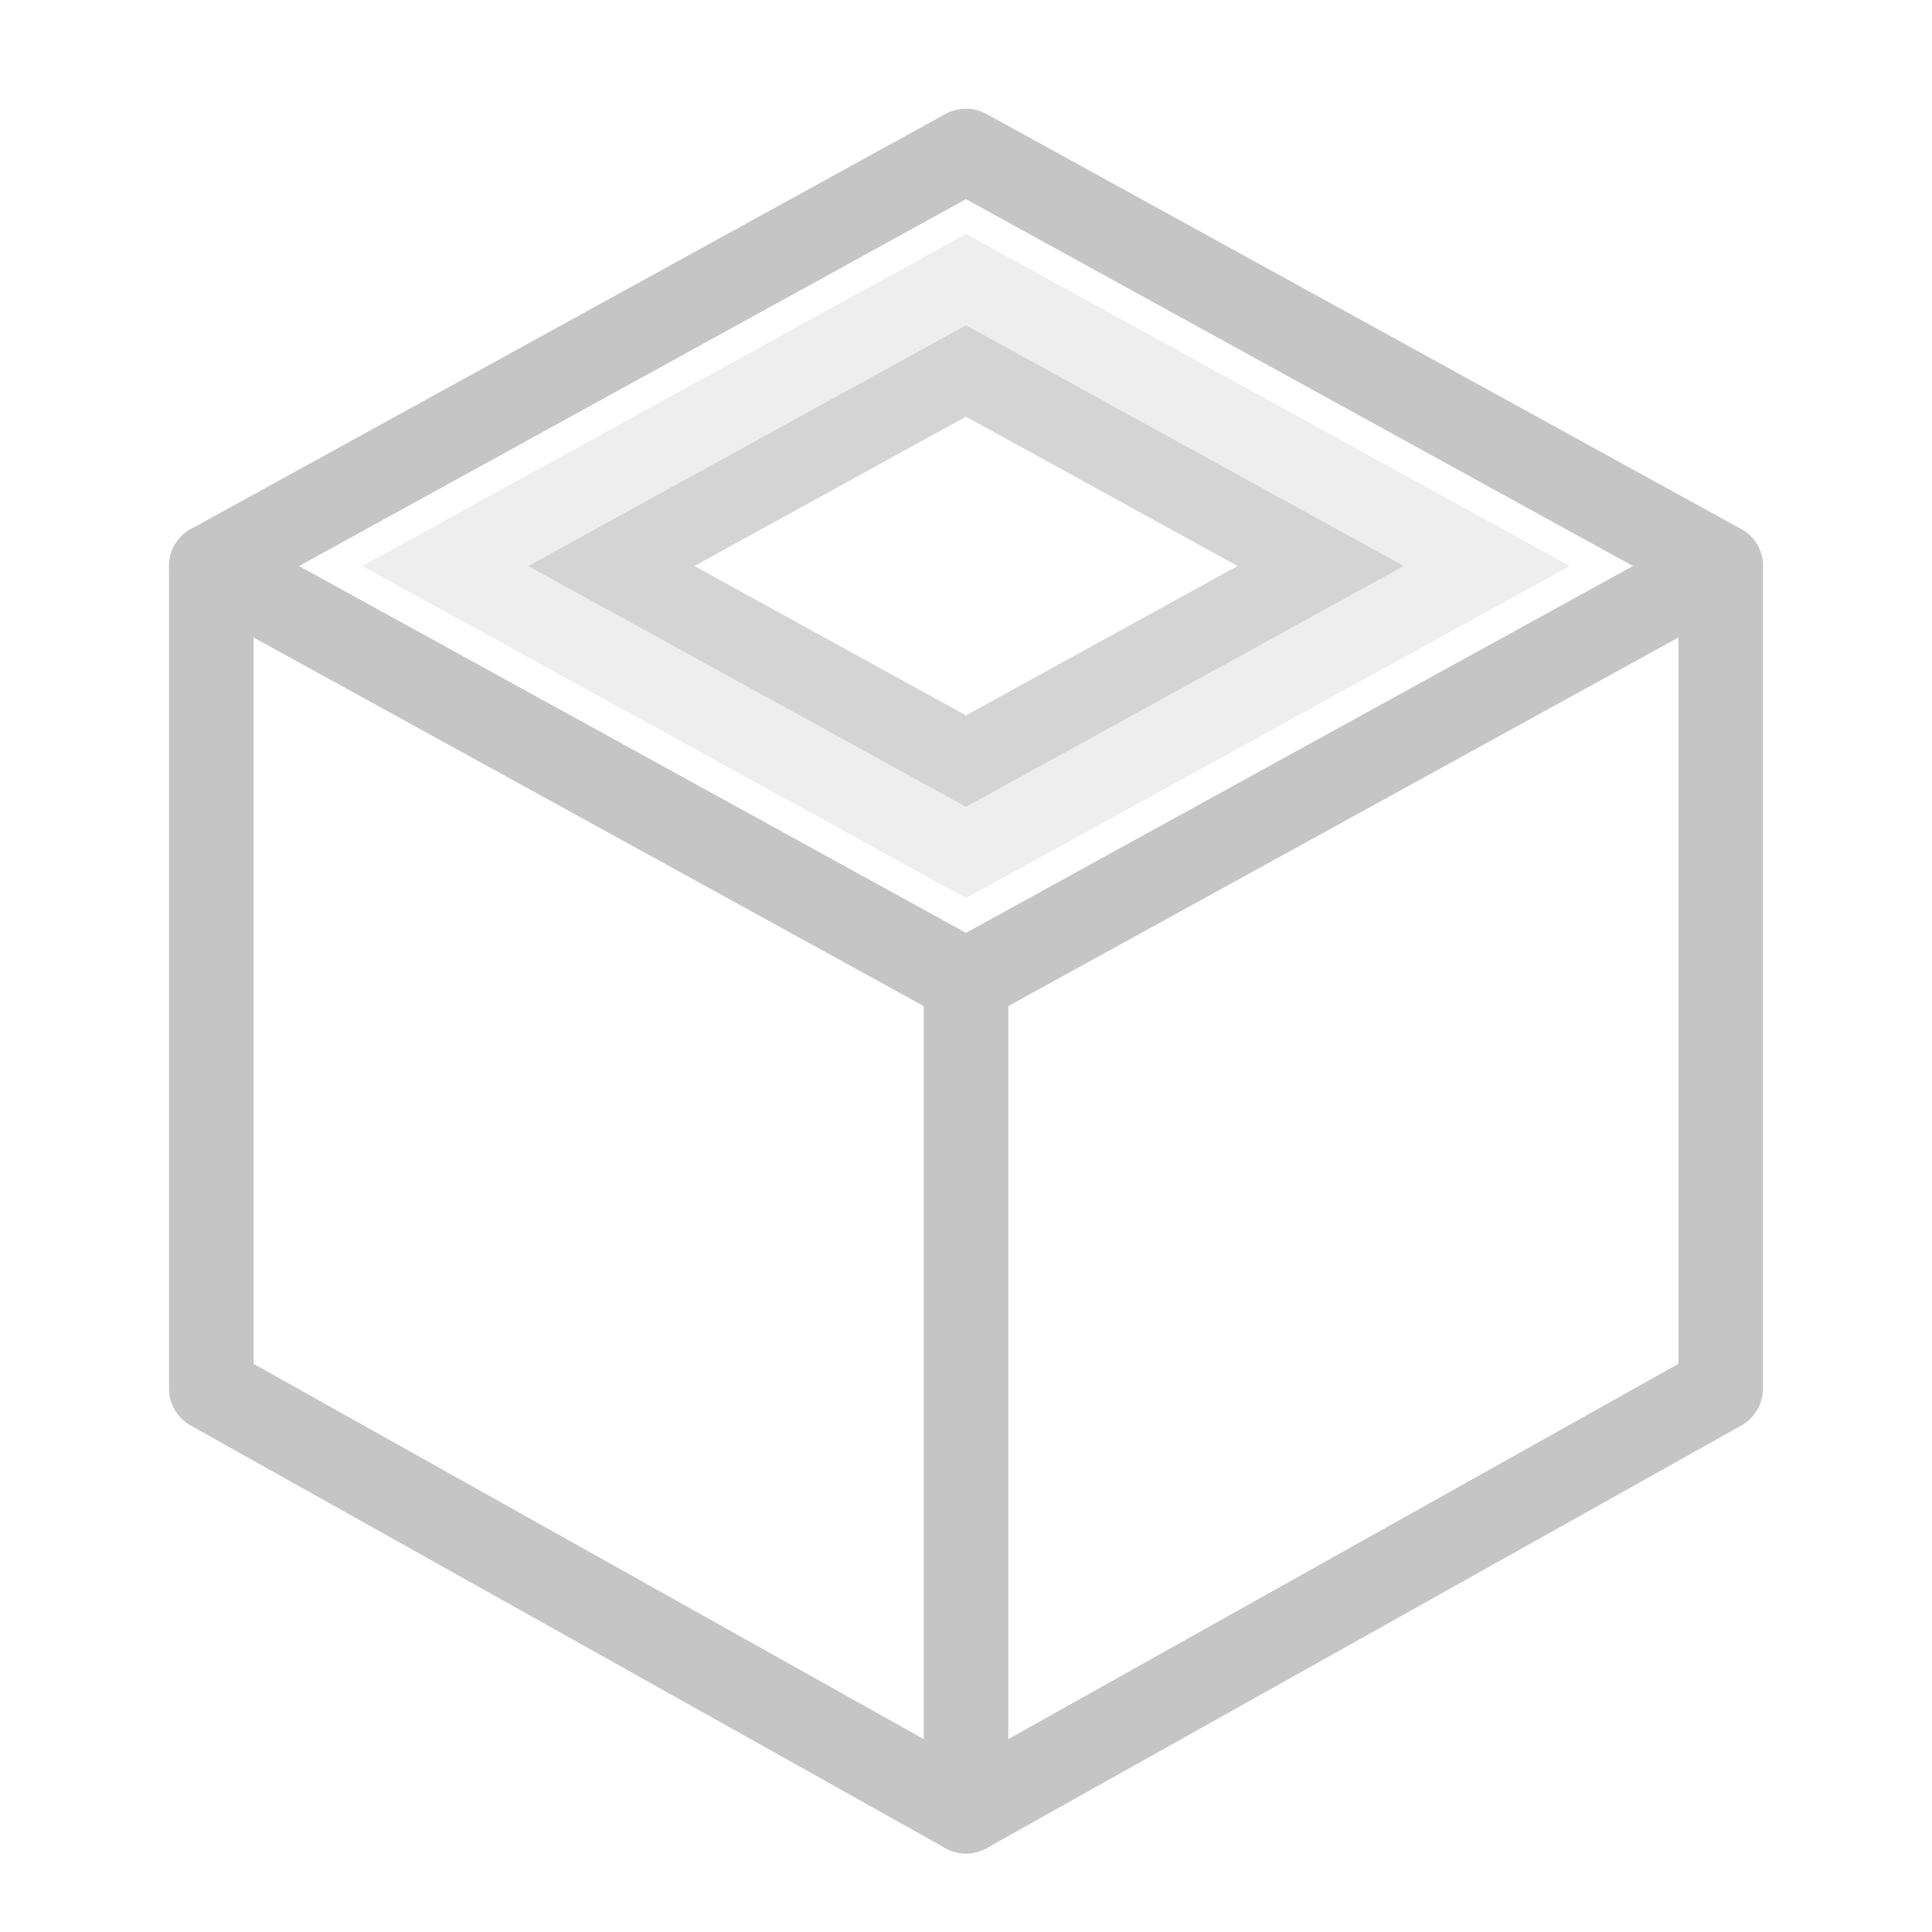
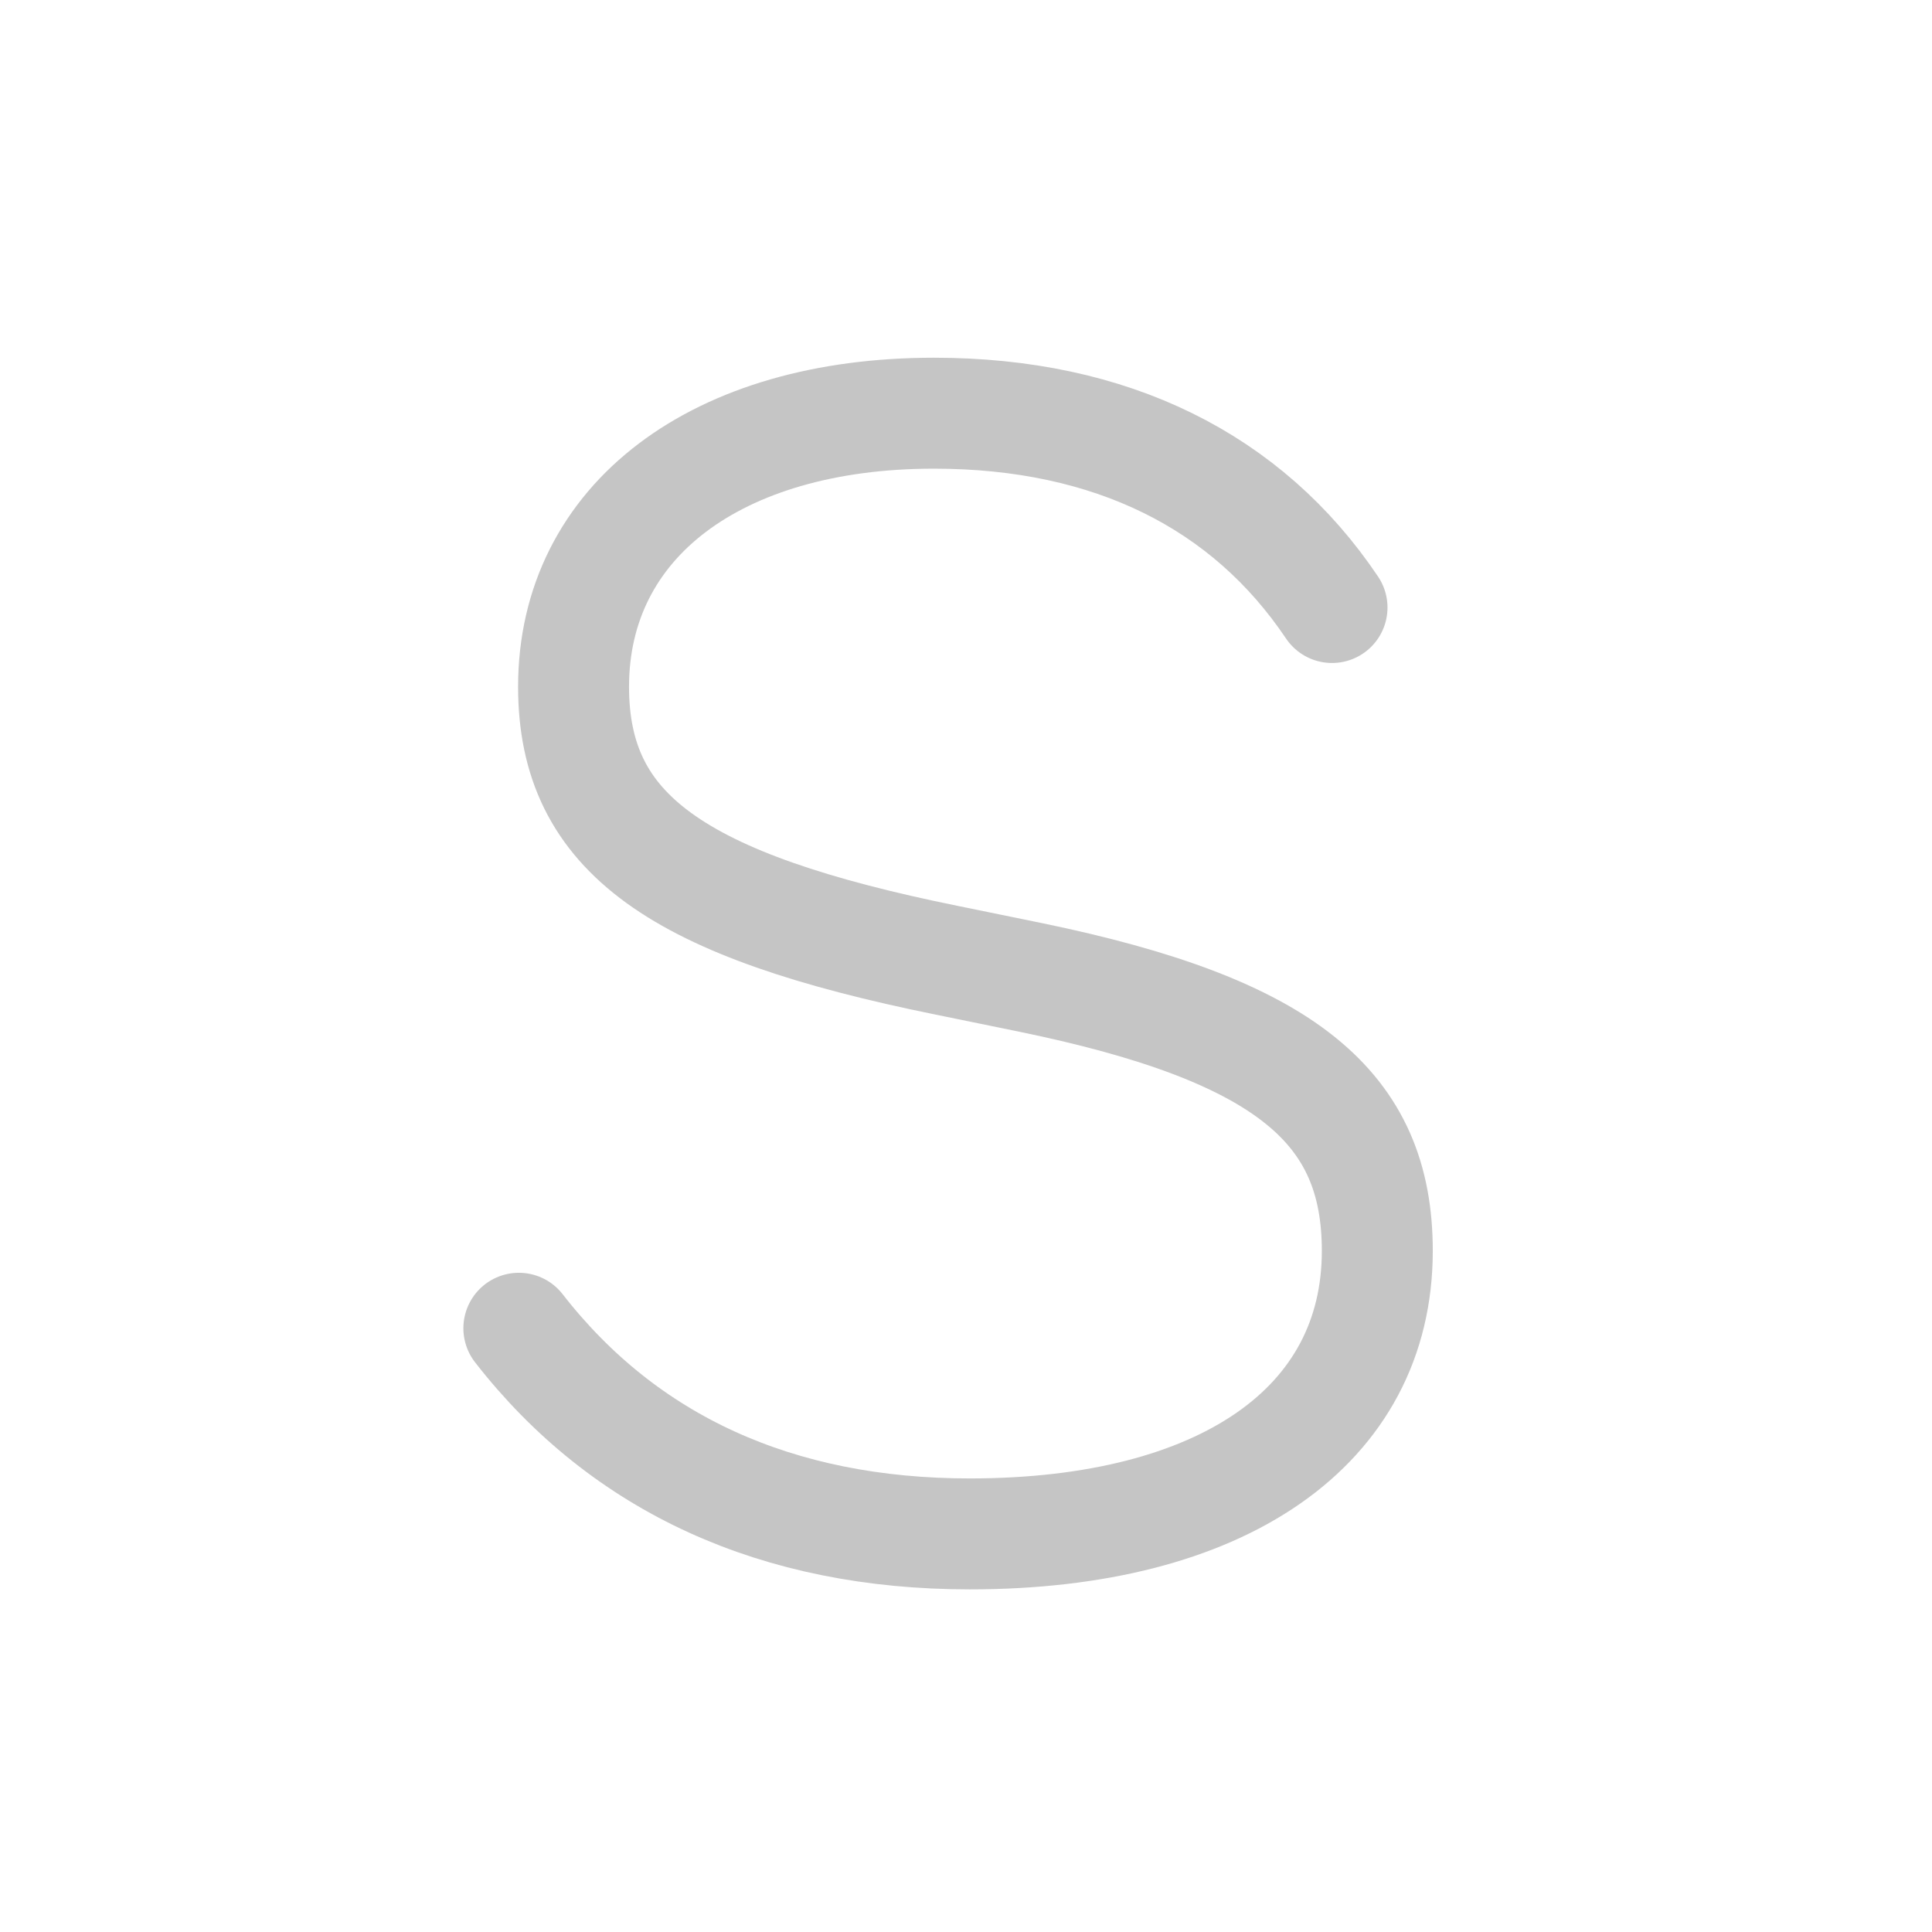
<svg xmlns="http://www.w3.org/2000/svg" width="24" height="24" viewBox="0 0 32 32">
-   <g fill="none" stroke="#C5C5C5" stroke-width="1.4" stroke-linejoin="round" stroke-linecap="round">
-     <path d="M16 2.5 L28.5 9.375 L28.5 23 L16 30 L3.5 23 L3.5 9.375 Z" />
-     <path d="M3.5 9.375 L16 16.25 L28.5 9.375" />
-     <path d="M16 16.25 L16 30" />
-   </g>
-   <path d="M16 3.875 L26 9.375 L16 14.875 L6 9.375 Z M16 6.9 L11.5 9.375 L16 11.85 L20.5 9.375 Z" fill="#C5C5C5" fill-opacity="0.3" />
-   <path d="M16 5.388 L23.25 9.375 L16 13.363 L8.75 9.375 Z M16 6.9 L11.5 9.375 L16 11.85 L20.5 9.375 Z" fill="#C5C5C5" fill-opacity="0.643" />
+   <path d="M706 322c-45-67-117-103-211-103-115 0-191 57-191 145 0 78 55 116 198 145l44 9c136 28 184 69 184 145 0 93-82 150-216 150-102 0-183-37-239-109" transform="translate(16 16) scale(0.03125) translate(-512 -512)" fill="none" stroke="#C5C5C5" stroke-width="58.8" stroke-opacity="1" stroke-linecap="round" stroke-linejoin="round" />
</svg>
